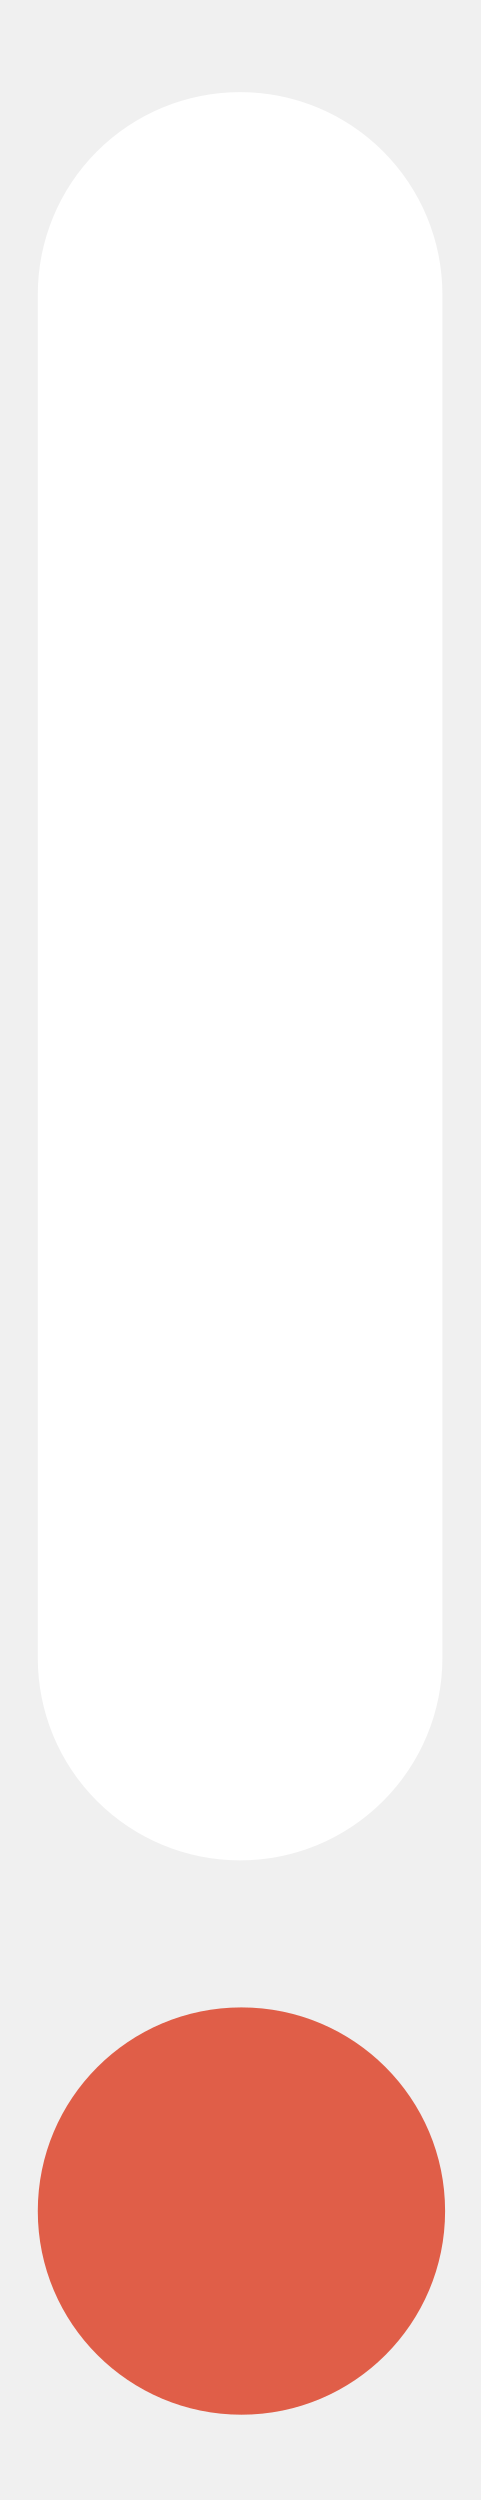
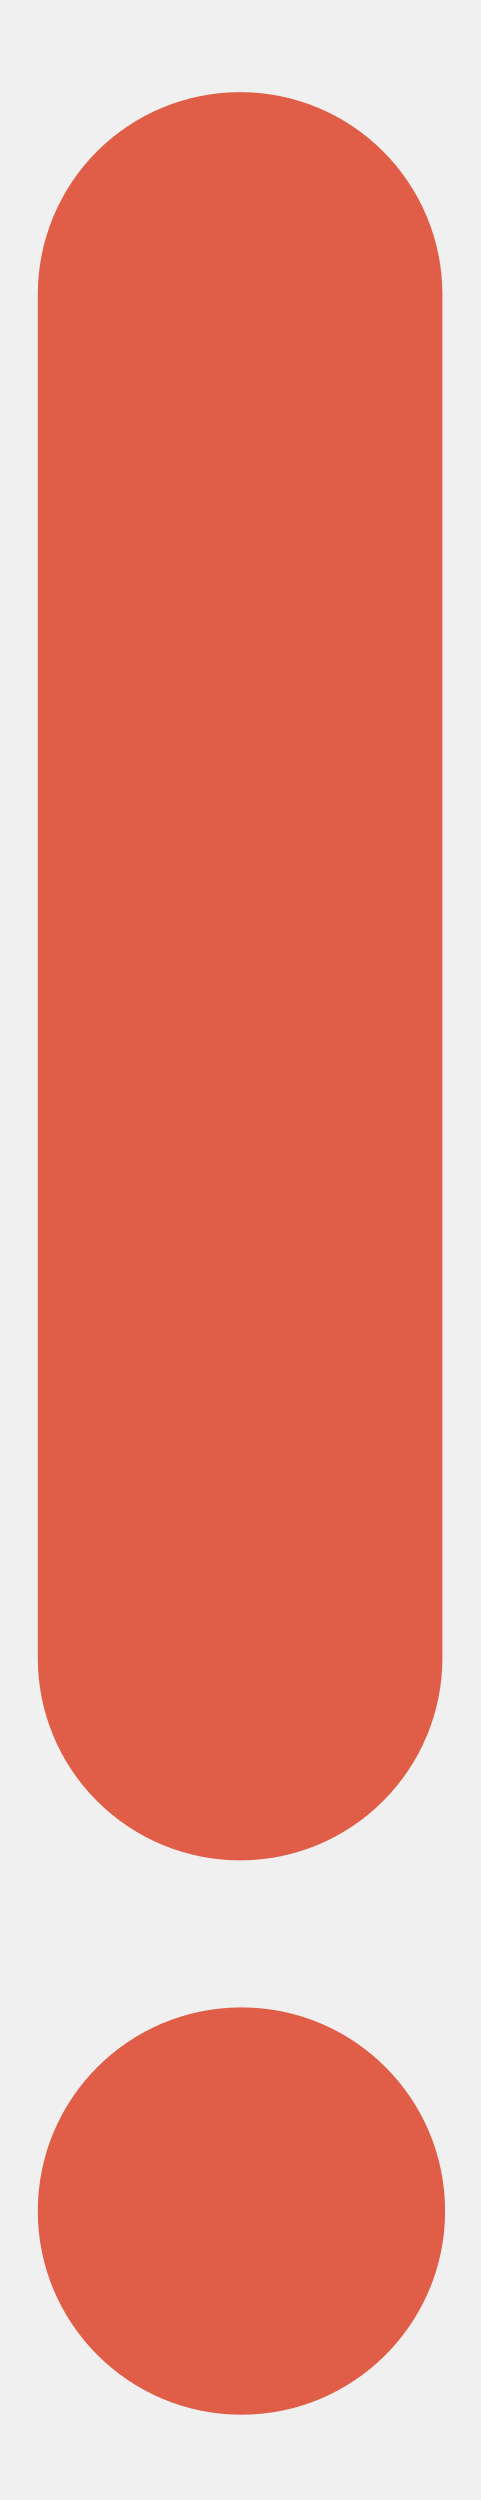
<svg xmlns="http://www.w3.org/2000/svg" width="5" height="26" viewBox="0 0 5 26" fill="none">
-   <path d="M2.497 19.348C1.939 19.348 1.403 19.126 1.009 18.731C0.614 18.337 0.393 17.802 0.393 17.244L0.393 3.062C0.393 2.504 0.614 1.969 1.009 1.574C1.403 1.18 1.939 0.958 2.497 0.958C3.055 0.958 3.59 1.18 3.984 1.574C4.379 1.969 4.601 2.504 4.601 3.062V17.244C4.601 17.802 4.379 18.337 3.984 18.731C3.59 19.126 3.055 19.348 2.497 19.348Z" fill="white" />
+   <path d="M2.497 19.348C1.939 19.348 1.403 19.126 1.009 18.731C0.614 18.337 0.393 17.802 0.393 17.244L0.393 3.062C0.393 2.504 0.614 1.969 1.009 1.574C1.403 1.18 1.939 0.958 2.497 0.958C3.055 0.958 3.59 1.18 3.984 1.574C4.379 1.969 4.601 2.504 4.601 3.062V17.244C4.601 17.802 4.379 18.337 3.984 18.731C3.59 19.126 3.055 19.348 2.497 19.348Z" fill="#E05E48" />
  <path d="M2.511 25.113C3.68 25.113 4.629 24.164 4.629 22.995C4.629 21.825 3.68 20.877 2.511 20.877C1.341 20.877 0.393 21.825 0.393 22.995C0.393 24.164 1.341 25.113 2.511 25.113Z" fill="#E05E48" />
</svg>
